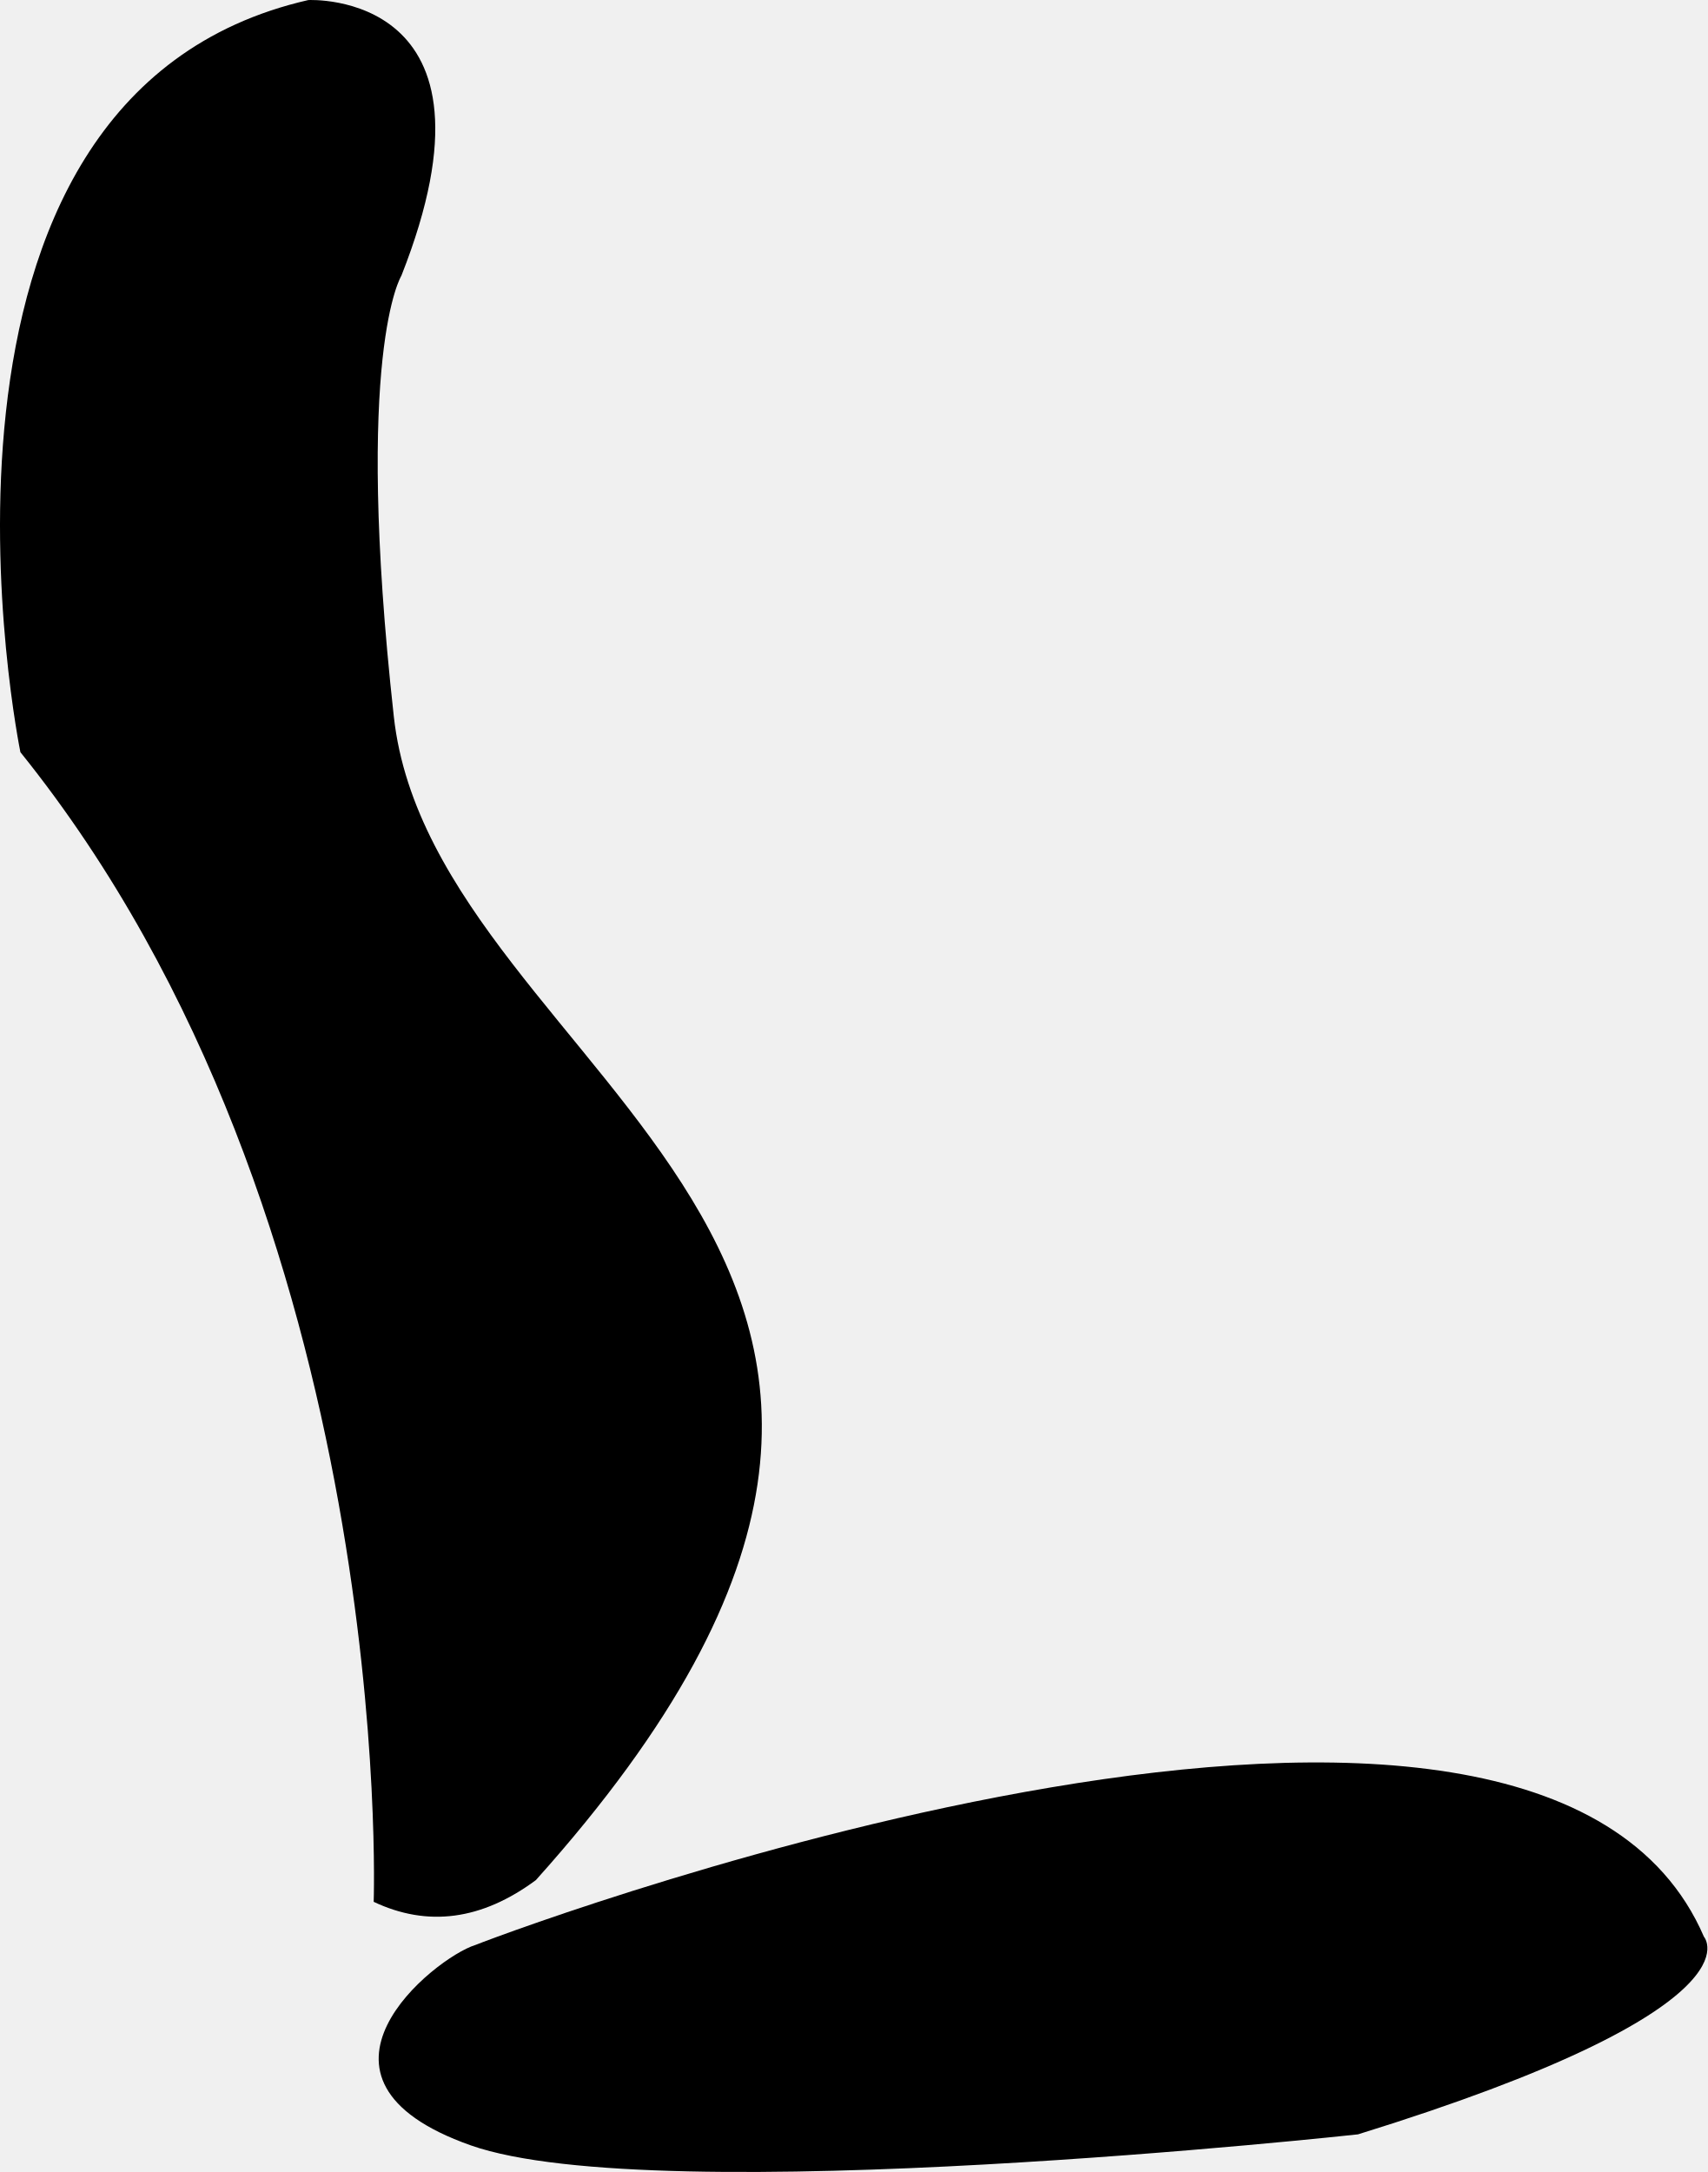
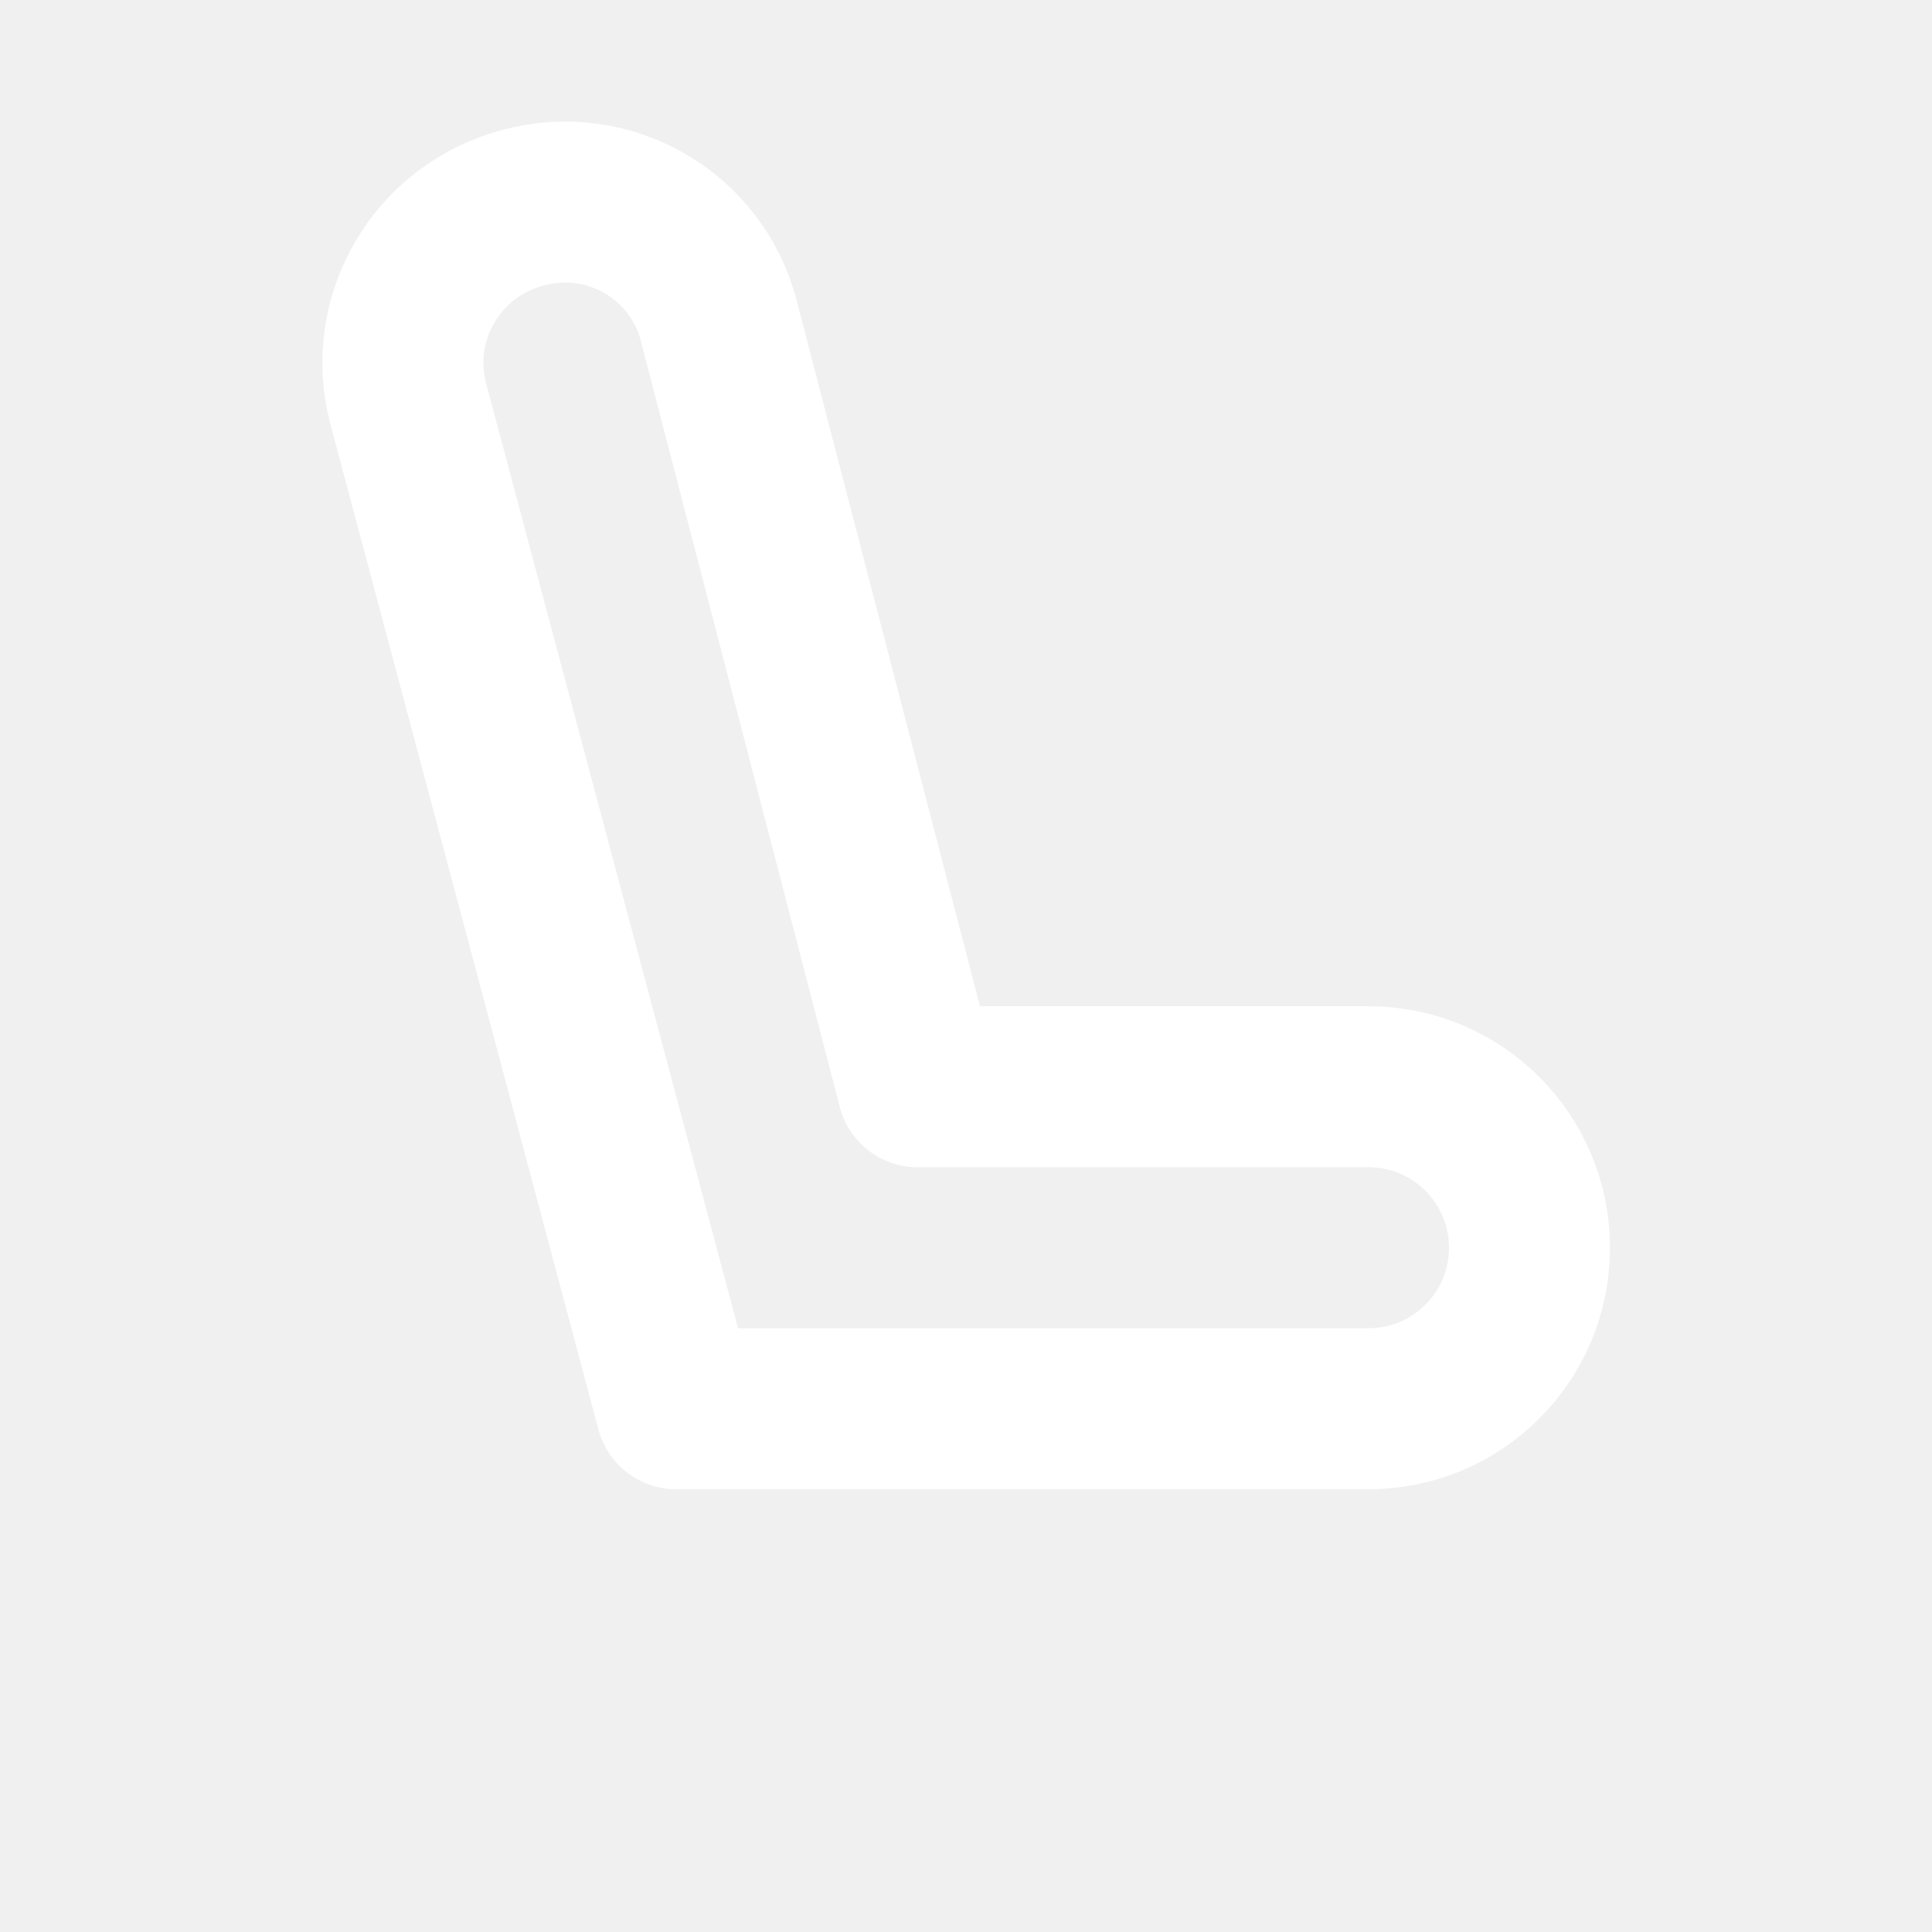
- <svg xmlns="http://www.w3.org/2000/svg" width="76.702" height="97.569" viewBox="0 0 76.702 97.569" version="1.1" id="svg1" xml:space="preserve">
-   <defs id="defs1" />
-   <g id="layer2" transform="translate(-23.576,-8.803301)">
-     <path style="fill:#000000;stroke-width:5;stroke-linecap:round;stroke-linejoin:round;paint-order:stroke fill markers" d="m 40.363,94.236 c 0,0 1.079,-30.578 -15.87,-51.643 0,0 -6.05,-29.448 12.932,-33.787 0,0 9.265,-0.488 4.181,12.385 0,0 -2.147,3.413 -0.339,19.797 1.808,16.384 31.746,24.005 6.381,52.273 -2.428,1.796 -4.857,2.121 -7.285,0.975 z" id="path1" />
-     <path style="fill:#000000;stroke-width:5;stroke-linecap:round;stroke-linejoin:round;paint-order:stroke fill markers" d="m 44.918,96.18 c 2.838,-1.122 47.761,-17.647 55.204,-0.375 0,0 2.818,3.192 -15.54,8.876 0,0 -31.476,3.447 -39.854,0.496 -8.469,-2.983 -1.618,-8.431 0.19,-8.998 z" id="path2" />
-   </g>
+ <svg xmlns="http://www.w3.org/2000/svg" width="24" height="24" viewBox="0 0 24 24" fill="none">
+   <path d="M11.4 13.5H17C18.105 13.5 19 14.395 19 15.5C19 16.605 18.105 17.5 17 17.5H8.4L5.07 5.01C4.79 3.95 5.43 2.86 6.5 2.58C7.57 2.29 8.66 2.93 8.93 3.99L11.4 13.5Z" stroke="#FFFFFF" stroke-width="2" stroke-linecap="round" stroke-linejoin="round" />
</svg>
